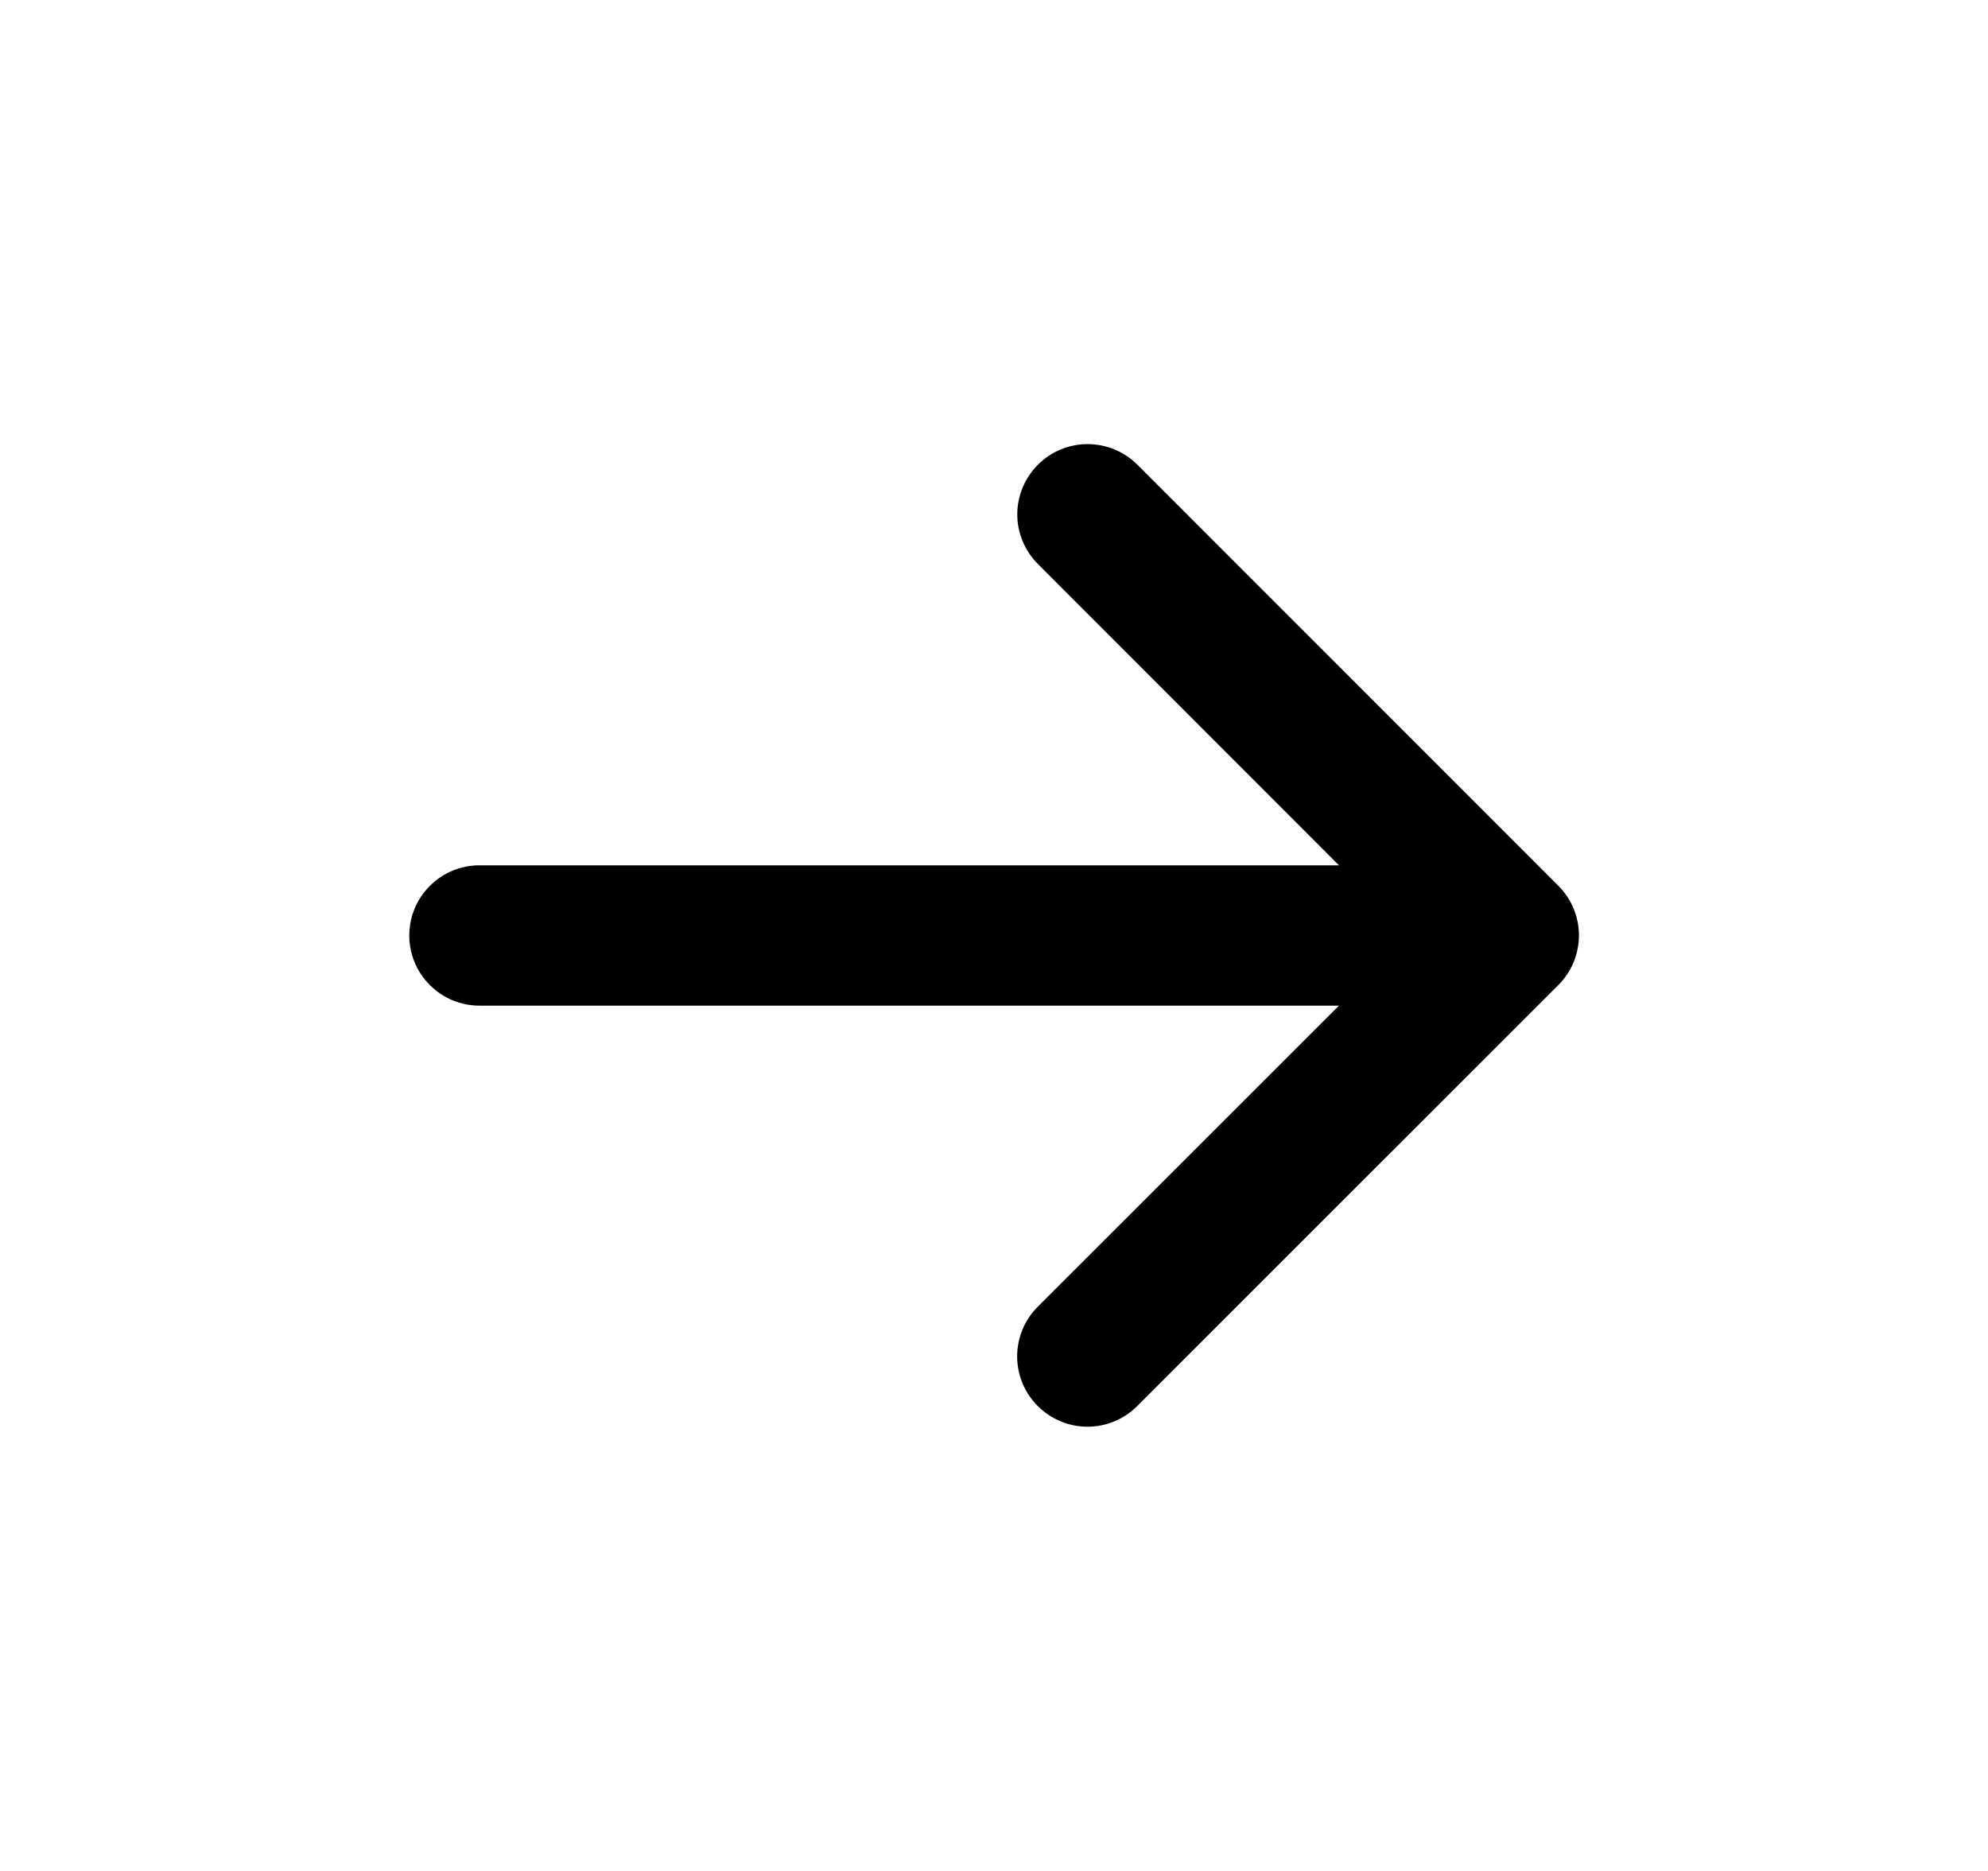
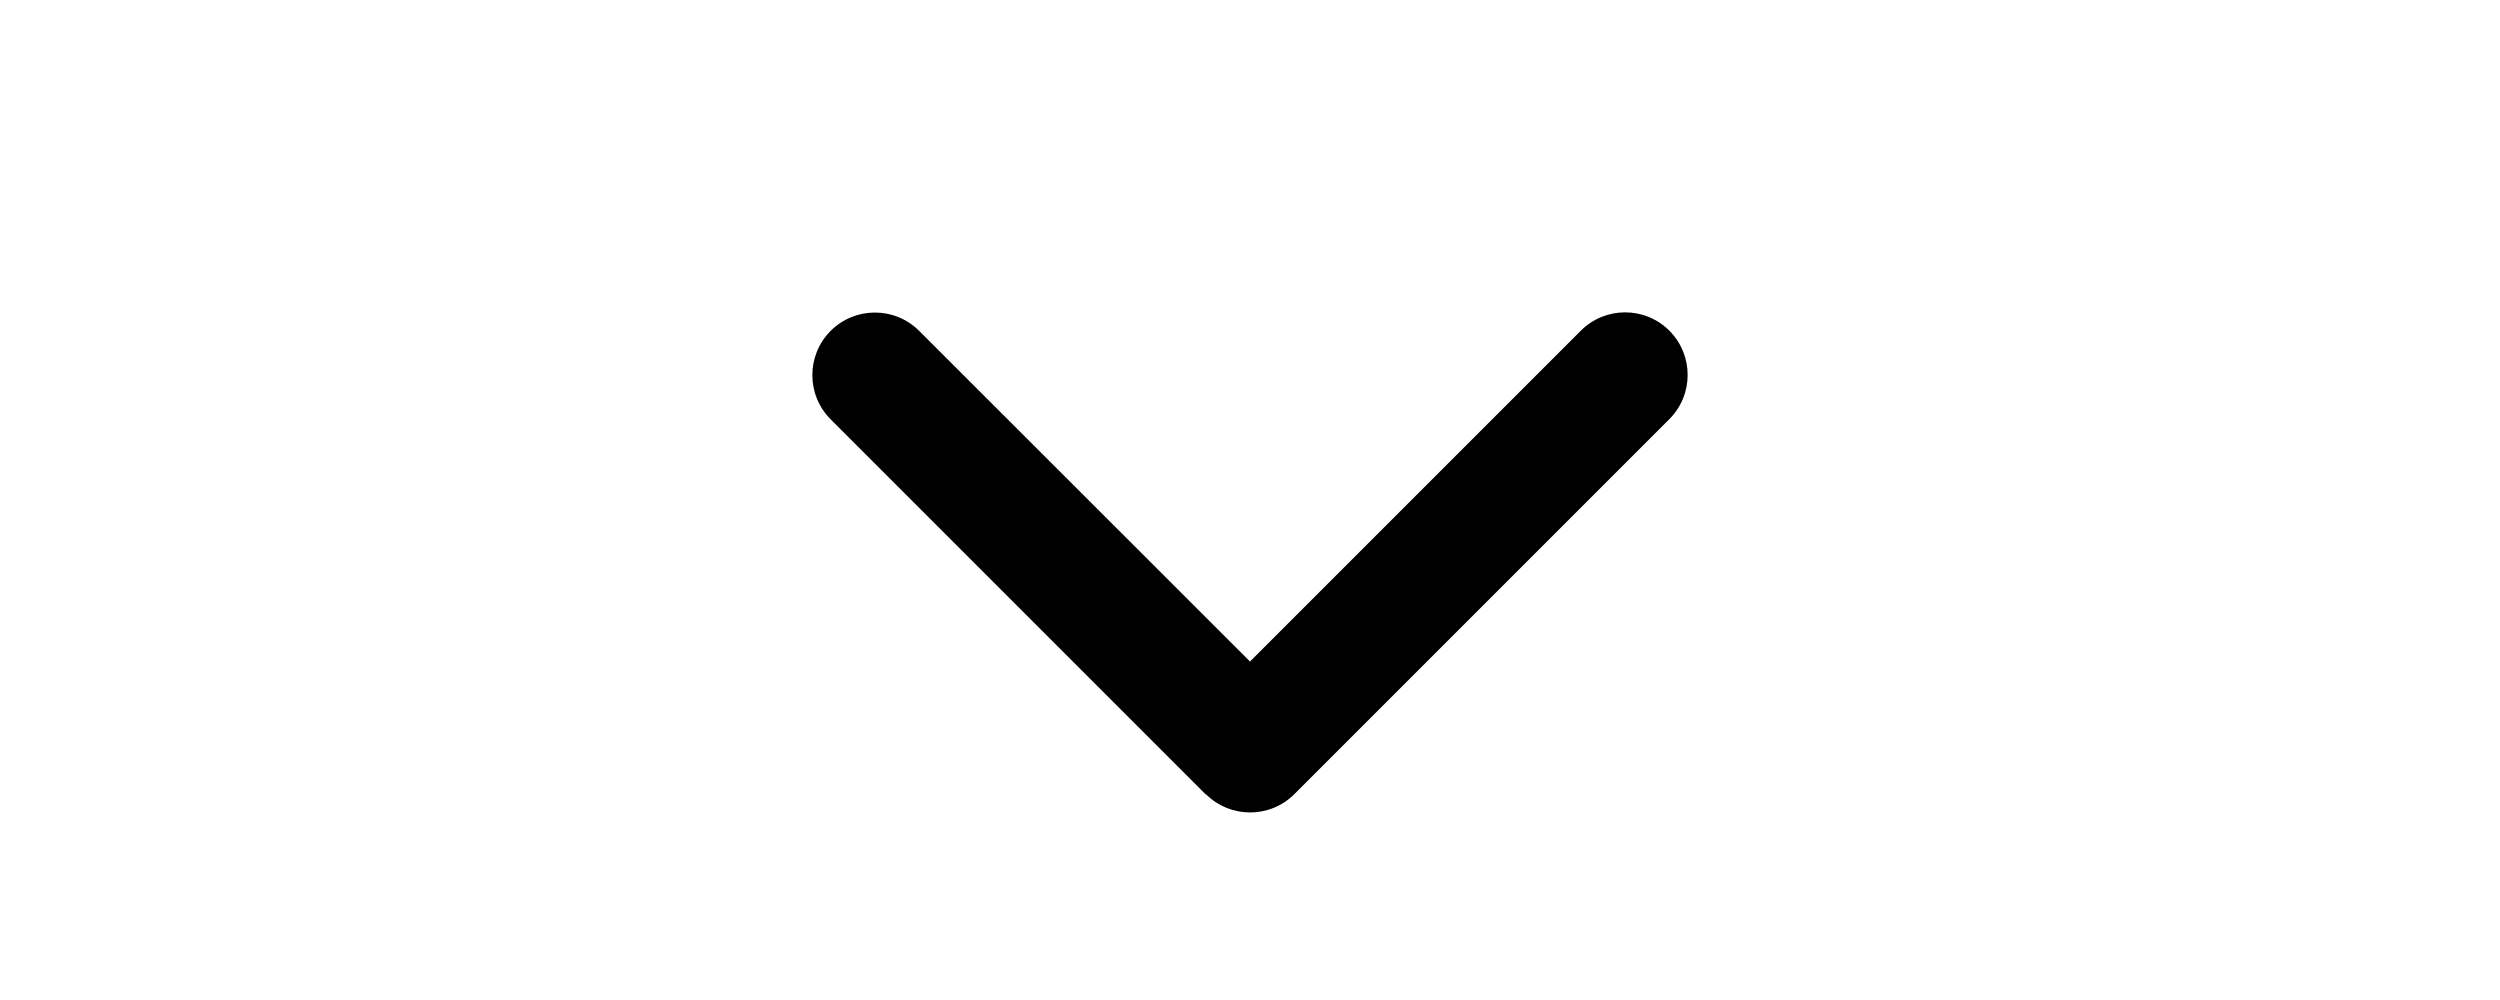
- <svg xmlns="http://www.w3.org/2000/svg" width="17" height="16" viewBox="0 0 17 16" fill="none">
-   <path d="M13.325 8.425L9.725 12.024C9.612 12.137 9.459 12.201 9.3 12.201C9.14 12.201 8.987 12.137 8.874 12.024C8.762 11.912 8.698 11.759 8.698 11.6C8.698 11.44 8.762 11.287 8.874 11.175L11.45 8.6H4.1C3.941 8.6 3.788 8.537 3.676 8.424C3.563 8.312 3.5 8.159 3.5 8C3.5 7.841 3.563 7.688 3.676 7.576C3.788 7.463 3.941 7.4 4.1 7.4H11.45L8.876 4.824C8.763 4.711 8.699 4.558 8.699 4.399C8.699 4.24 8.763 4.087 8.876 3.974C8.988 3.861 9.141 3.798 9.3 3.798C9.46 3.798 9.613 3.861 9.726 3.974L13.325 7.574C13.381 7.63 13.426 7.696 13.456 7.769C13.486 7.842 13.502 7.92 13.502 7.999C13.502 8.079 13.486 8.157 13.456 8.23C13.425 8.303 13.381 8.369 13.325 8.425Z" fill="currentColor" />
+ <svg xmlns="http://www.w3.org/2000/svg" viewBox="0 0 512 512" height="10px" width="25px">
+   <path d="M233.4 406.6c12.5 12.5 32.8 12.5 45.3 0l192-192c12.5-12.5 12.5-32.8 0-45.3s-32.8-12.5-45.3 0L256 338.7 86.6 169.4c-12.5-12.5-32.8-12.5-45.3 0s-12.5 32.8 0 45.3l192 192z" />
</svg>
